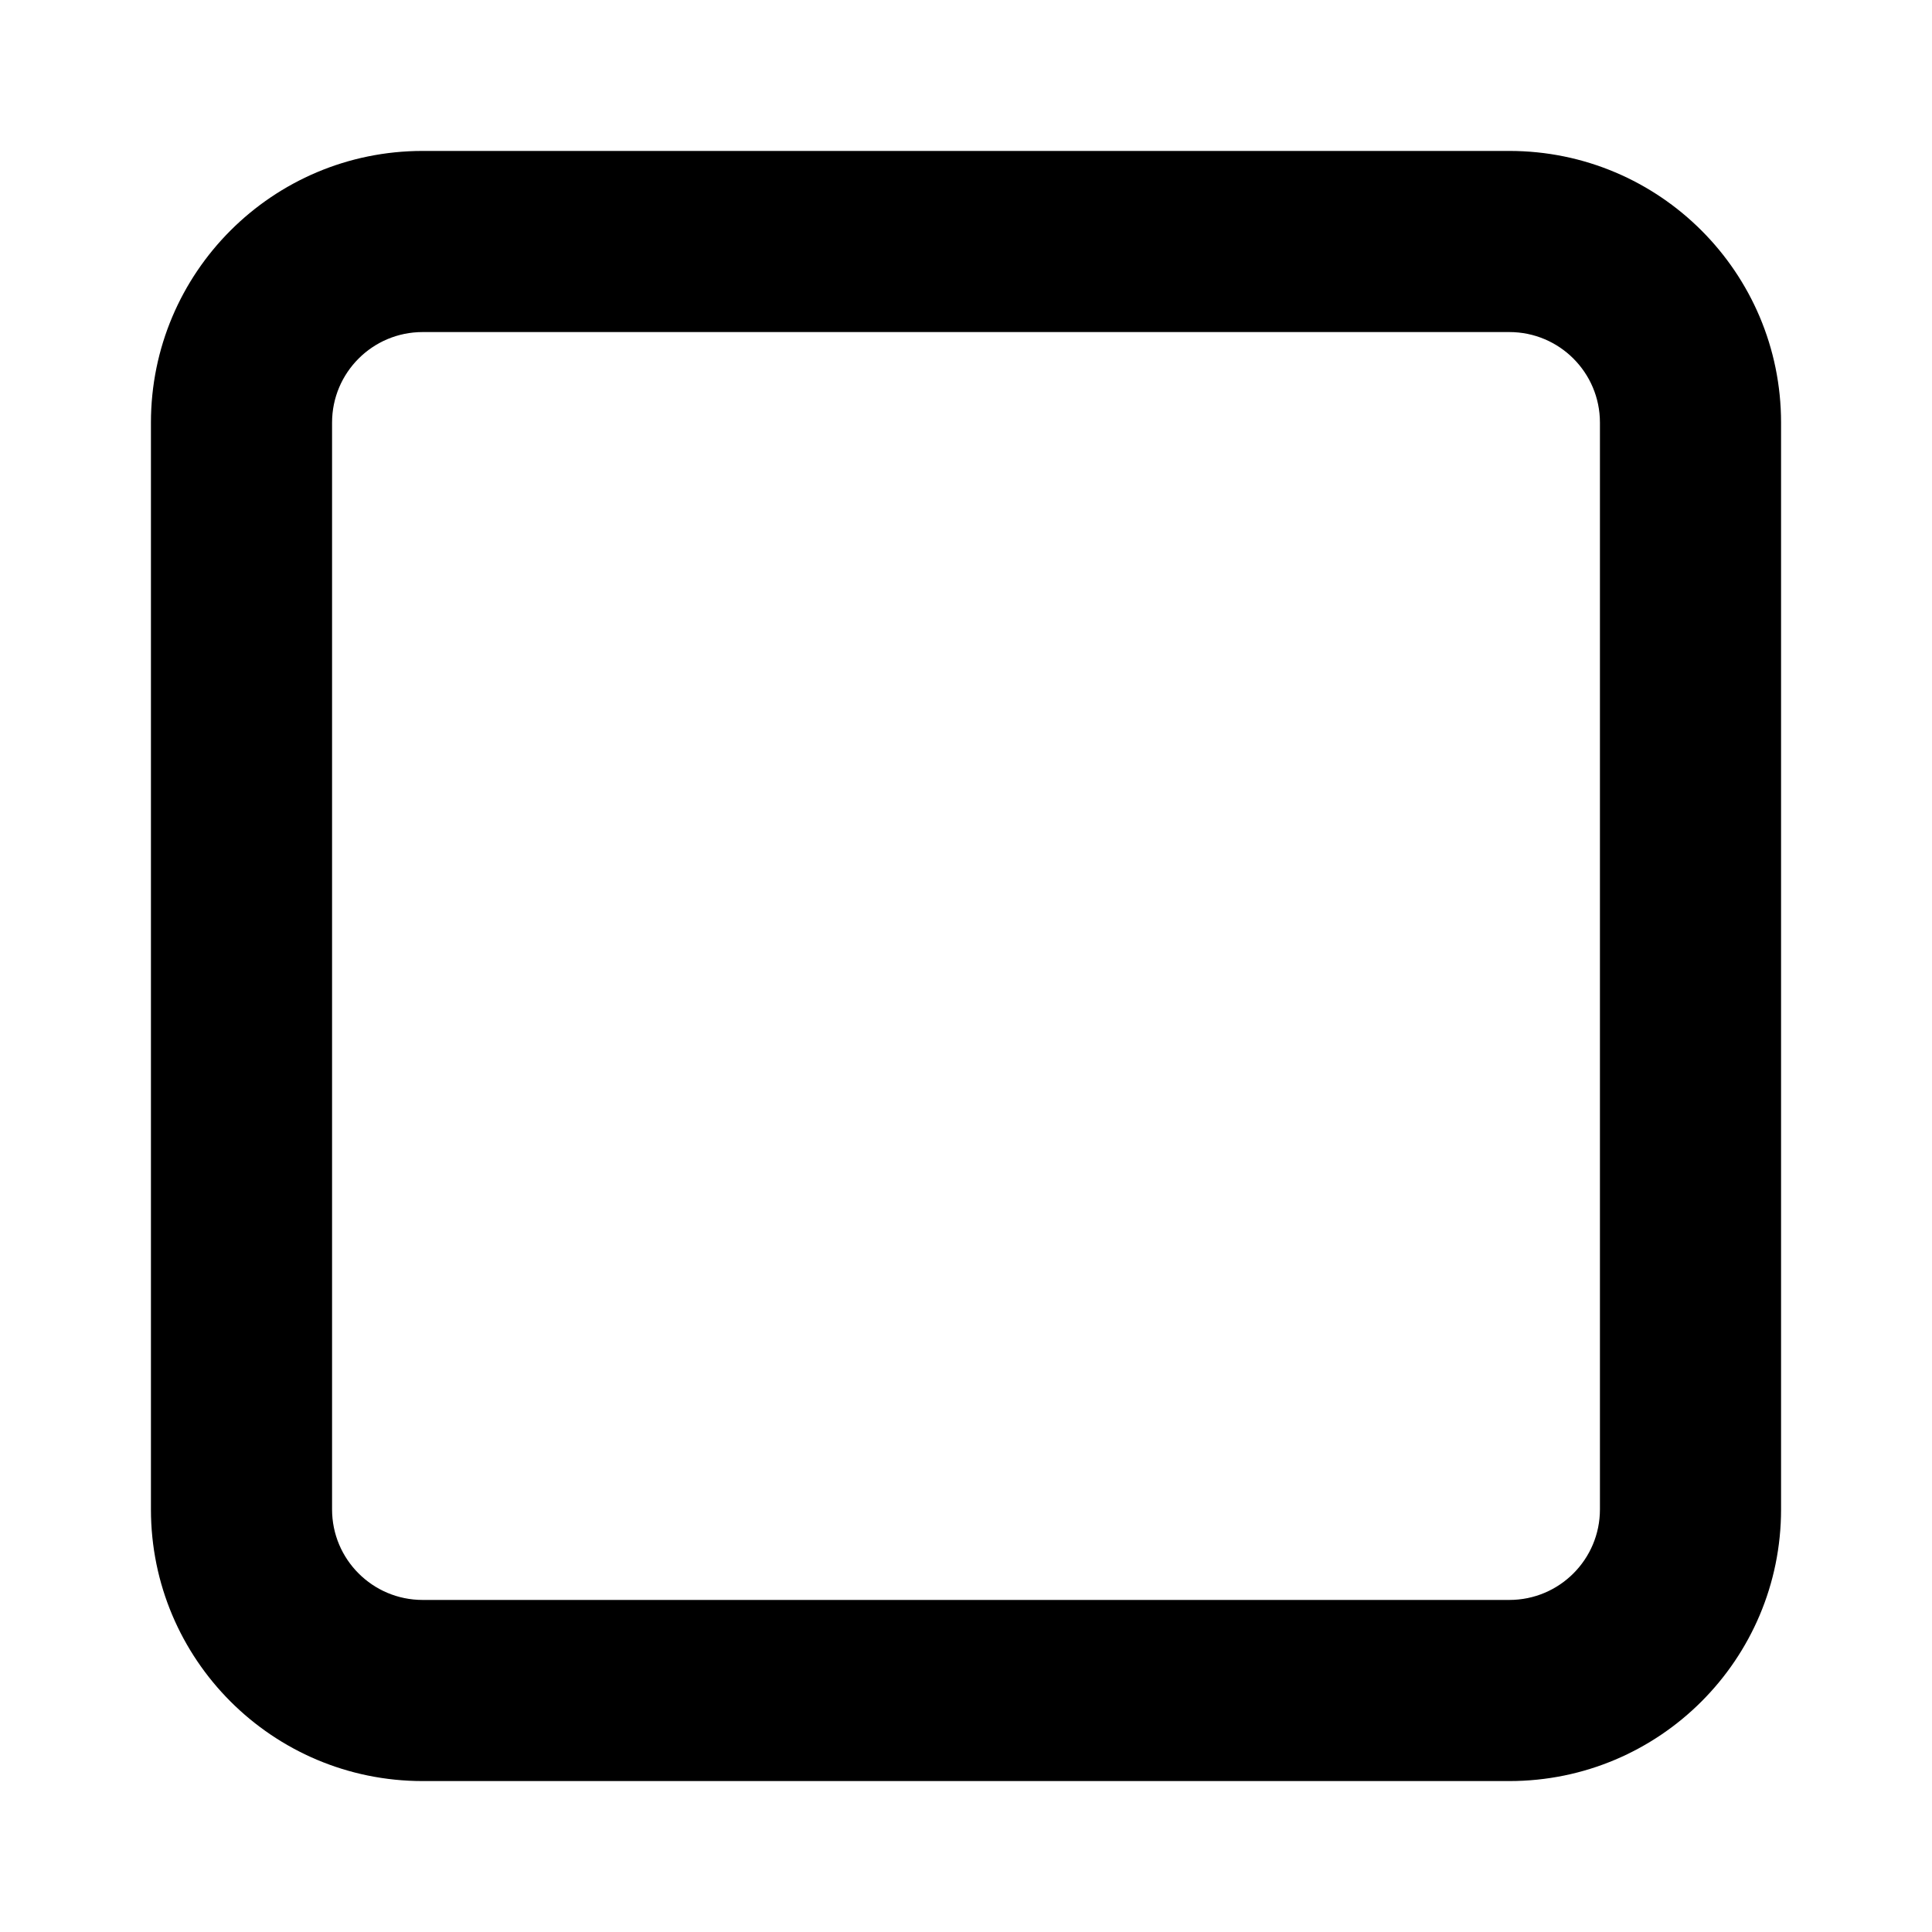
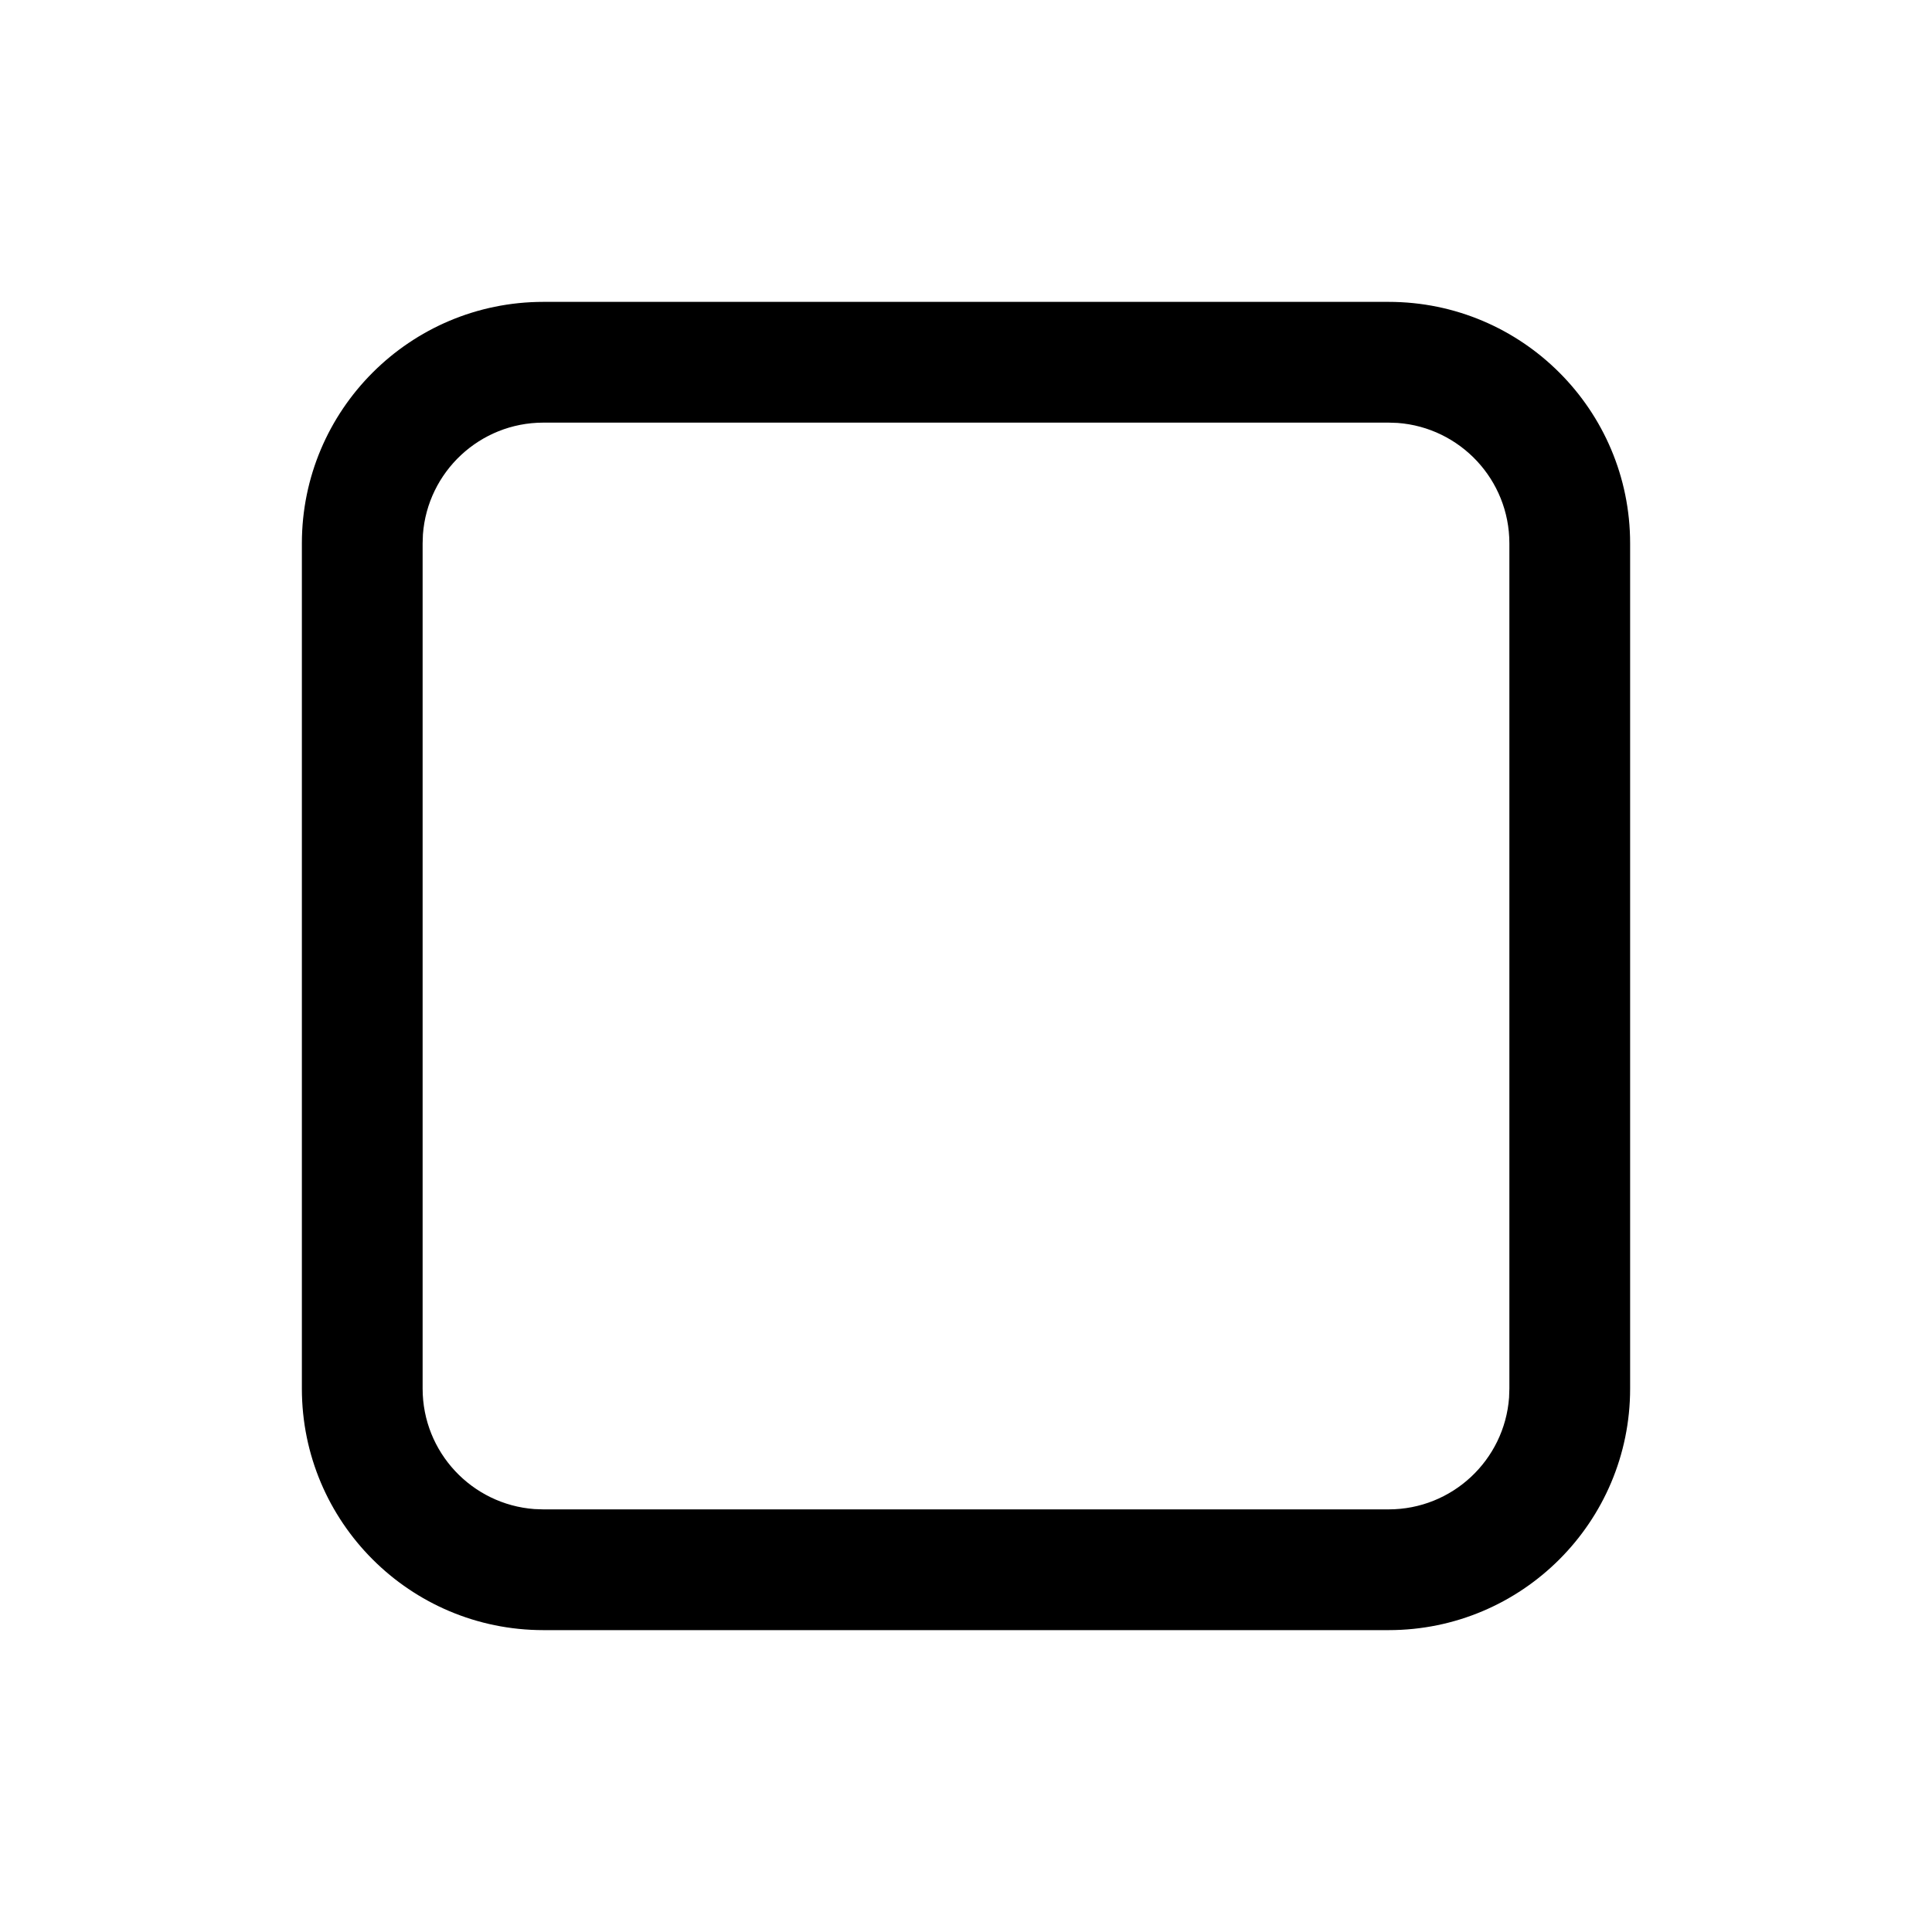
- <svg xmlns="http://www.w3.org/2000/svg" width="64px" height="64px" viewBox="0 0 64 64" version="1.1">
-   <g id="checked-empty" stroke="none" stroke-width="1" fill="none" fill-rule="evenodd">
-     <path d="M50,5 L14,5 C9.029,5 5,9.029 5,14 L5,50 C5,54.971 9.029,59 14,59 L50,59 C54.971,59 59,54.971 59,50 L59,14 C59,9.029 54.971,5 50,5 Z M14,11 L50,11 C51.657,11 53,12.343 53,14 L53,50 C53,51.657 51.657,53 50,53 L14,53 C12.343,53 11,51.657 11,50 L11,14 C11,12.343 12.343,11 14,11 Z" id="Rectangle" fill="#000000" fill-rule="nonzero" />
+ <svg xmlns="http://www.w3.org/2000/svg" width="32px" height="32px" viewBox="0 0 32 32" version="1.1">
+   <g id="checkbox-empty" stroke="none" stroke-width="1" fill="none" fill-rule="evenodd">
+     <path d="M23,5 C25.209,5 27,6.791 27,9 L27,23 C27,25.209 25.209,27 23,27 L9,27 C6.791,27 5,25.209 5,23 L5,9 C5,6.791 6.791,5 9,5 L23,5 Z M23,7 L9,7 C7.946,7 7.082,7.816 7.005,8.851 L7,9 L7,23 C7,24.054 7.816,24.918 8.851,24.995 L9,25 L23,25 C24.054,25 24.918,24.184 24.995,23.149 L25,23 L25,9 C25,7.946 24.184,7.082 23.149,7.005 L23,7 Z" id="Rectangle" fill="#000000" fill-rule="nonzero" />
  </g>
</svg>
